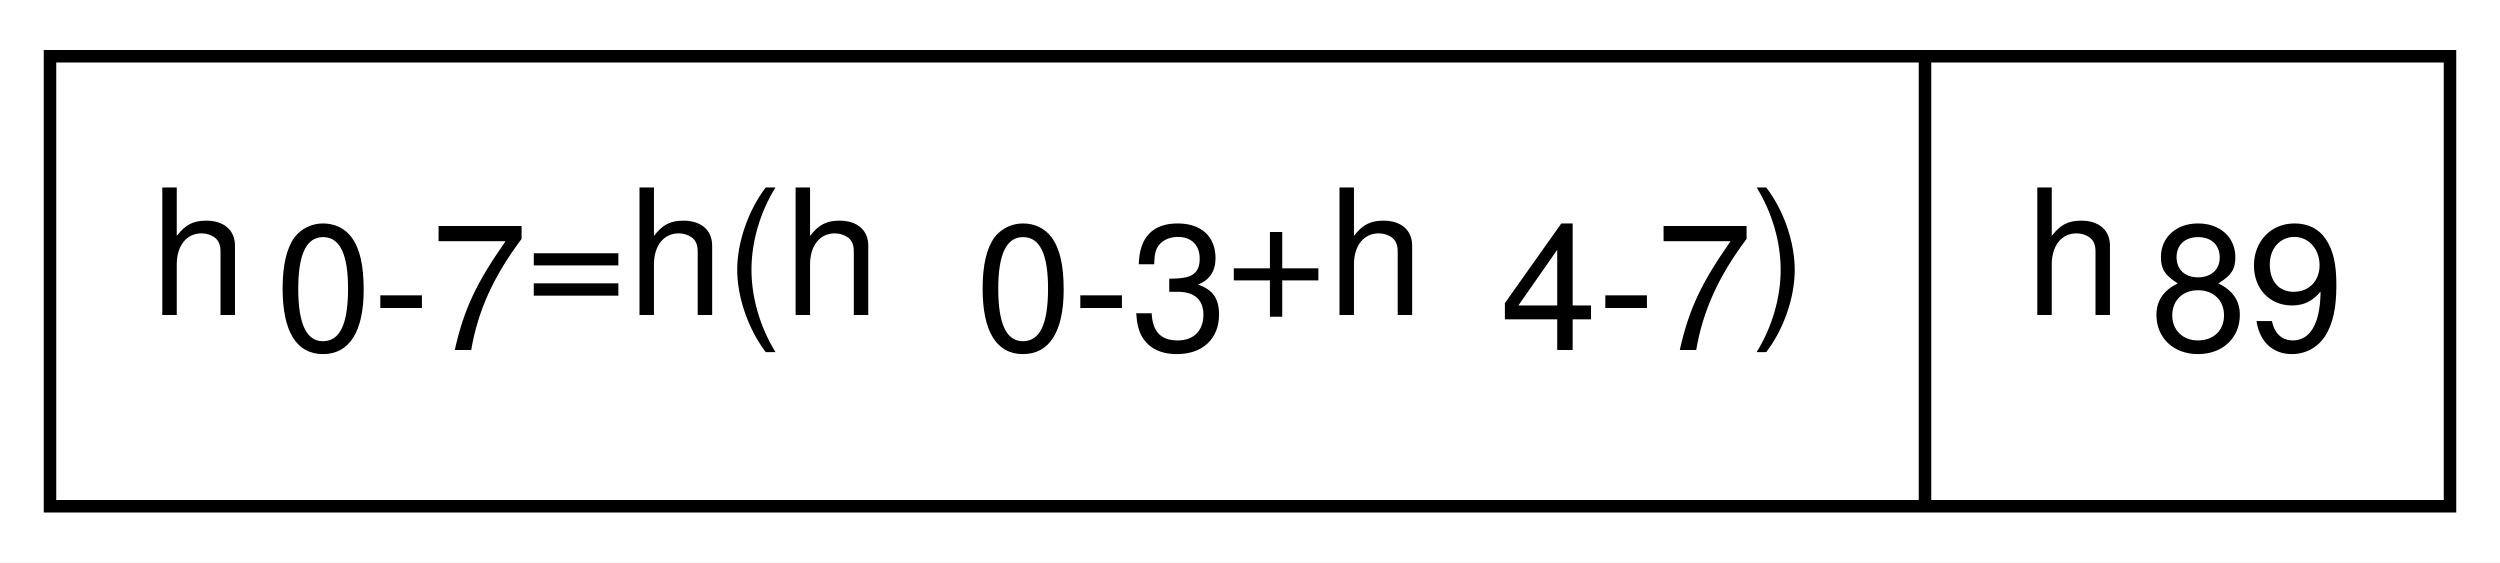
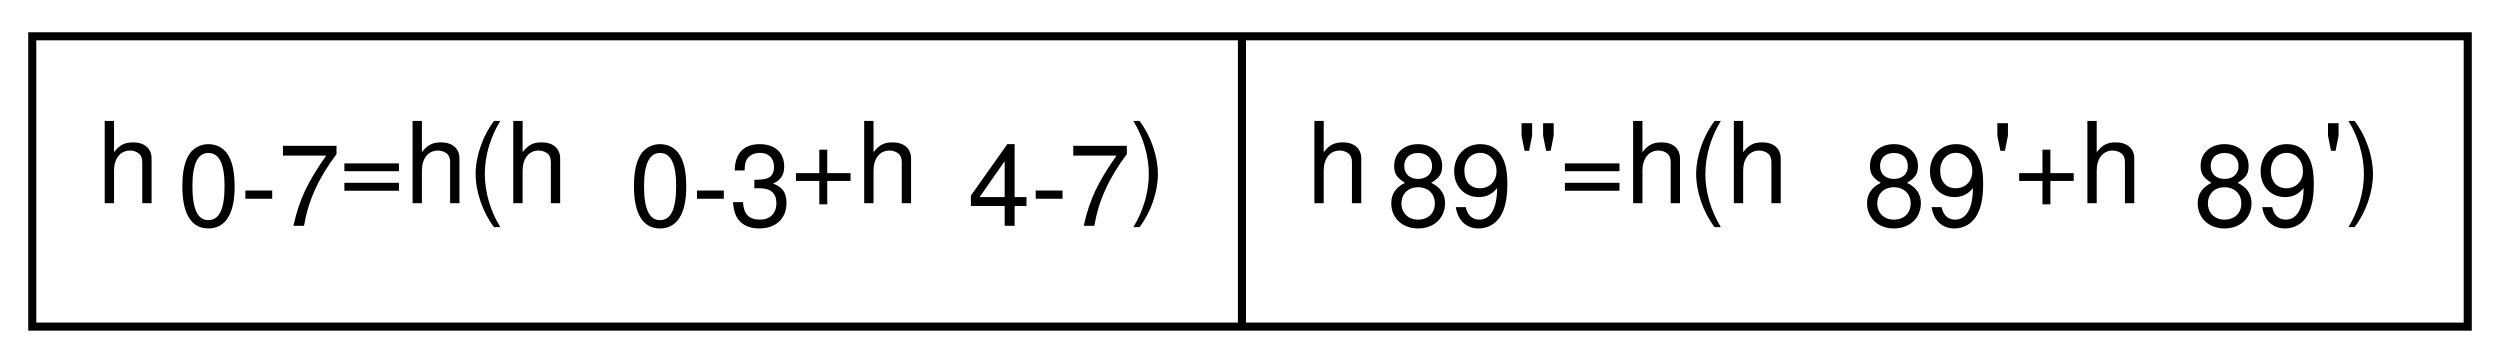
- <svg xmlns="http://www.w3.org/2000/svg" width="200pt" height="45pt" viewBox="0.00 0.00 200.00 45.00">
+ <svg xmlns="http://www.w3.org/2000/svg" width="310pt" height="45pt" viewBox="0.00 0.00 310.00 45.00">
  <g id="page0,1_graph0" class="graph" transform="scale(1 1) rotate(0) translate(4 41)">
-     <polygon fill="white" stroke="transparent" points="-4,4 -4,-41 196,-41 196,4 -4,4" />
+     <polygon fill="white" stroke="transparent" points="-4,4 -4,-41 306,-41 306,4 -4,4" />
    <g id="node1" class="node">
-       <polygon fill="none" stroke="black" points="0,-0.5 0,-36.5 192,-36.5 192,-0.5 0,-0.5" />
+       <polygon fill="none" stroke="black" points="0,-0.5 0,-36.5 302,-36.5 302,-0.5 0,-0.5" />
      <text text-anchor="start" x="8" y="-15.8" font-family="Helvetica,sans-Serif" font-size="14.00">h</text>
      <text text-anchor="start" x="18" y="-15.8" font-family="Helvetica,sans-Serif" baseline-shift="sub" font-size="14.00">0-7</text>
      <text text-anchor="start" x="38" y="-15.8" font-family="Helvetica,sans-Serif" font-size="14.00">=h(h</text>
      <text text-anchor="start" x="74" y="-15.8" font-family="Helvetica,sans-Serif" baseline-shift="sub" font-size="14.00">0-3</text>
      <text text-anchor="start" x="94" y="-15.8" font-family="Helvetica,sans-Serif" font-size="14.00">+h</text>
      <text text-anchor="start" x="116" y="-15.8" font-family="Helvetica,sans-Serif" baseline-shift="sub" font-size="14.00">4-7</text>
      <text text-anchor="start" x="136" y="-15.8" font-family="Helvetica,sans-Serif" font-size="14.00">)</text>
      <polyline fill="none" stroke="black" points="150,-0.5 150,-36.5 " />
      <text text-anchor="start" x="158" y="-15.8" font-family="Helvetica,sans-Serif" font-size="14.00">h</text>
      <text text-anchor="start" x="168" y="-15.8" font-family="Helvetica,sans-Serif" baseline-shift="sub" font-size="14.00">89</text>
+       <text text-anchor="start" x="184" y="-15.8" font-family="Helvetica,sans-Serif" font-size="14.00">''=h(h</text>
+       <text text-anchor="start" x="227" y="-15.8" font-family="Helvetica,sans-Serif" baseline-shift="sub" font-size="14.00">89</text>
+       <text text-anchor="start" x="243" y="-15.8" font-family="Helvetica,sans-Serif" font-size="14.00">'+h</text>
+       <text text-anchor="start" x="268" y="-15.8" font-family="Helvetica,sans-Serif" baseline-shift="sub" font-size="14.00">89</text>
+       <text text-anchor="start" x="284" y="-15.8" font-family="Helvetica,sans-Serif" font-size="14.00">')</text>
    </g>
  </g>
</svg>
